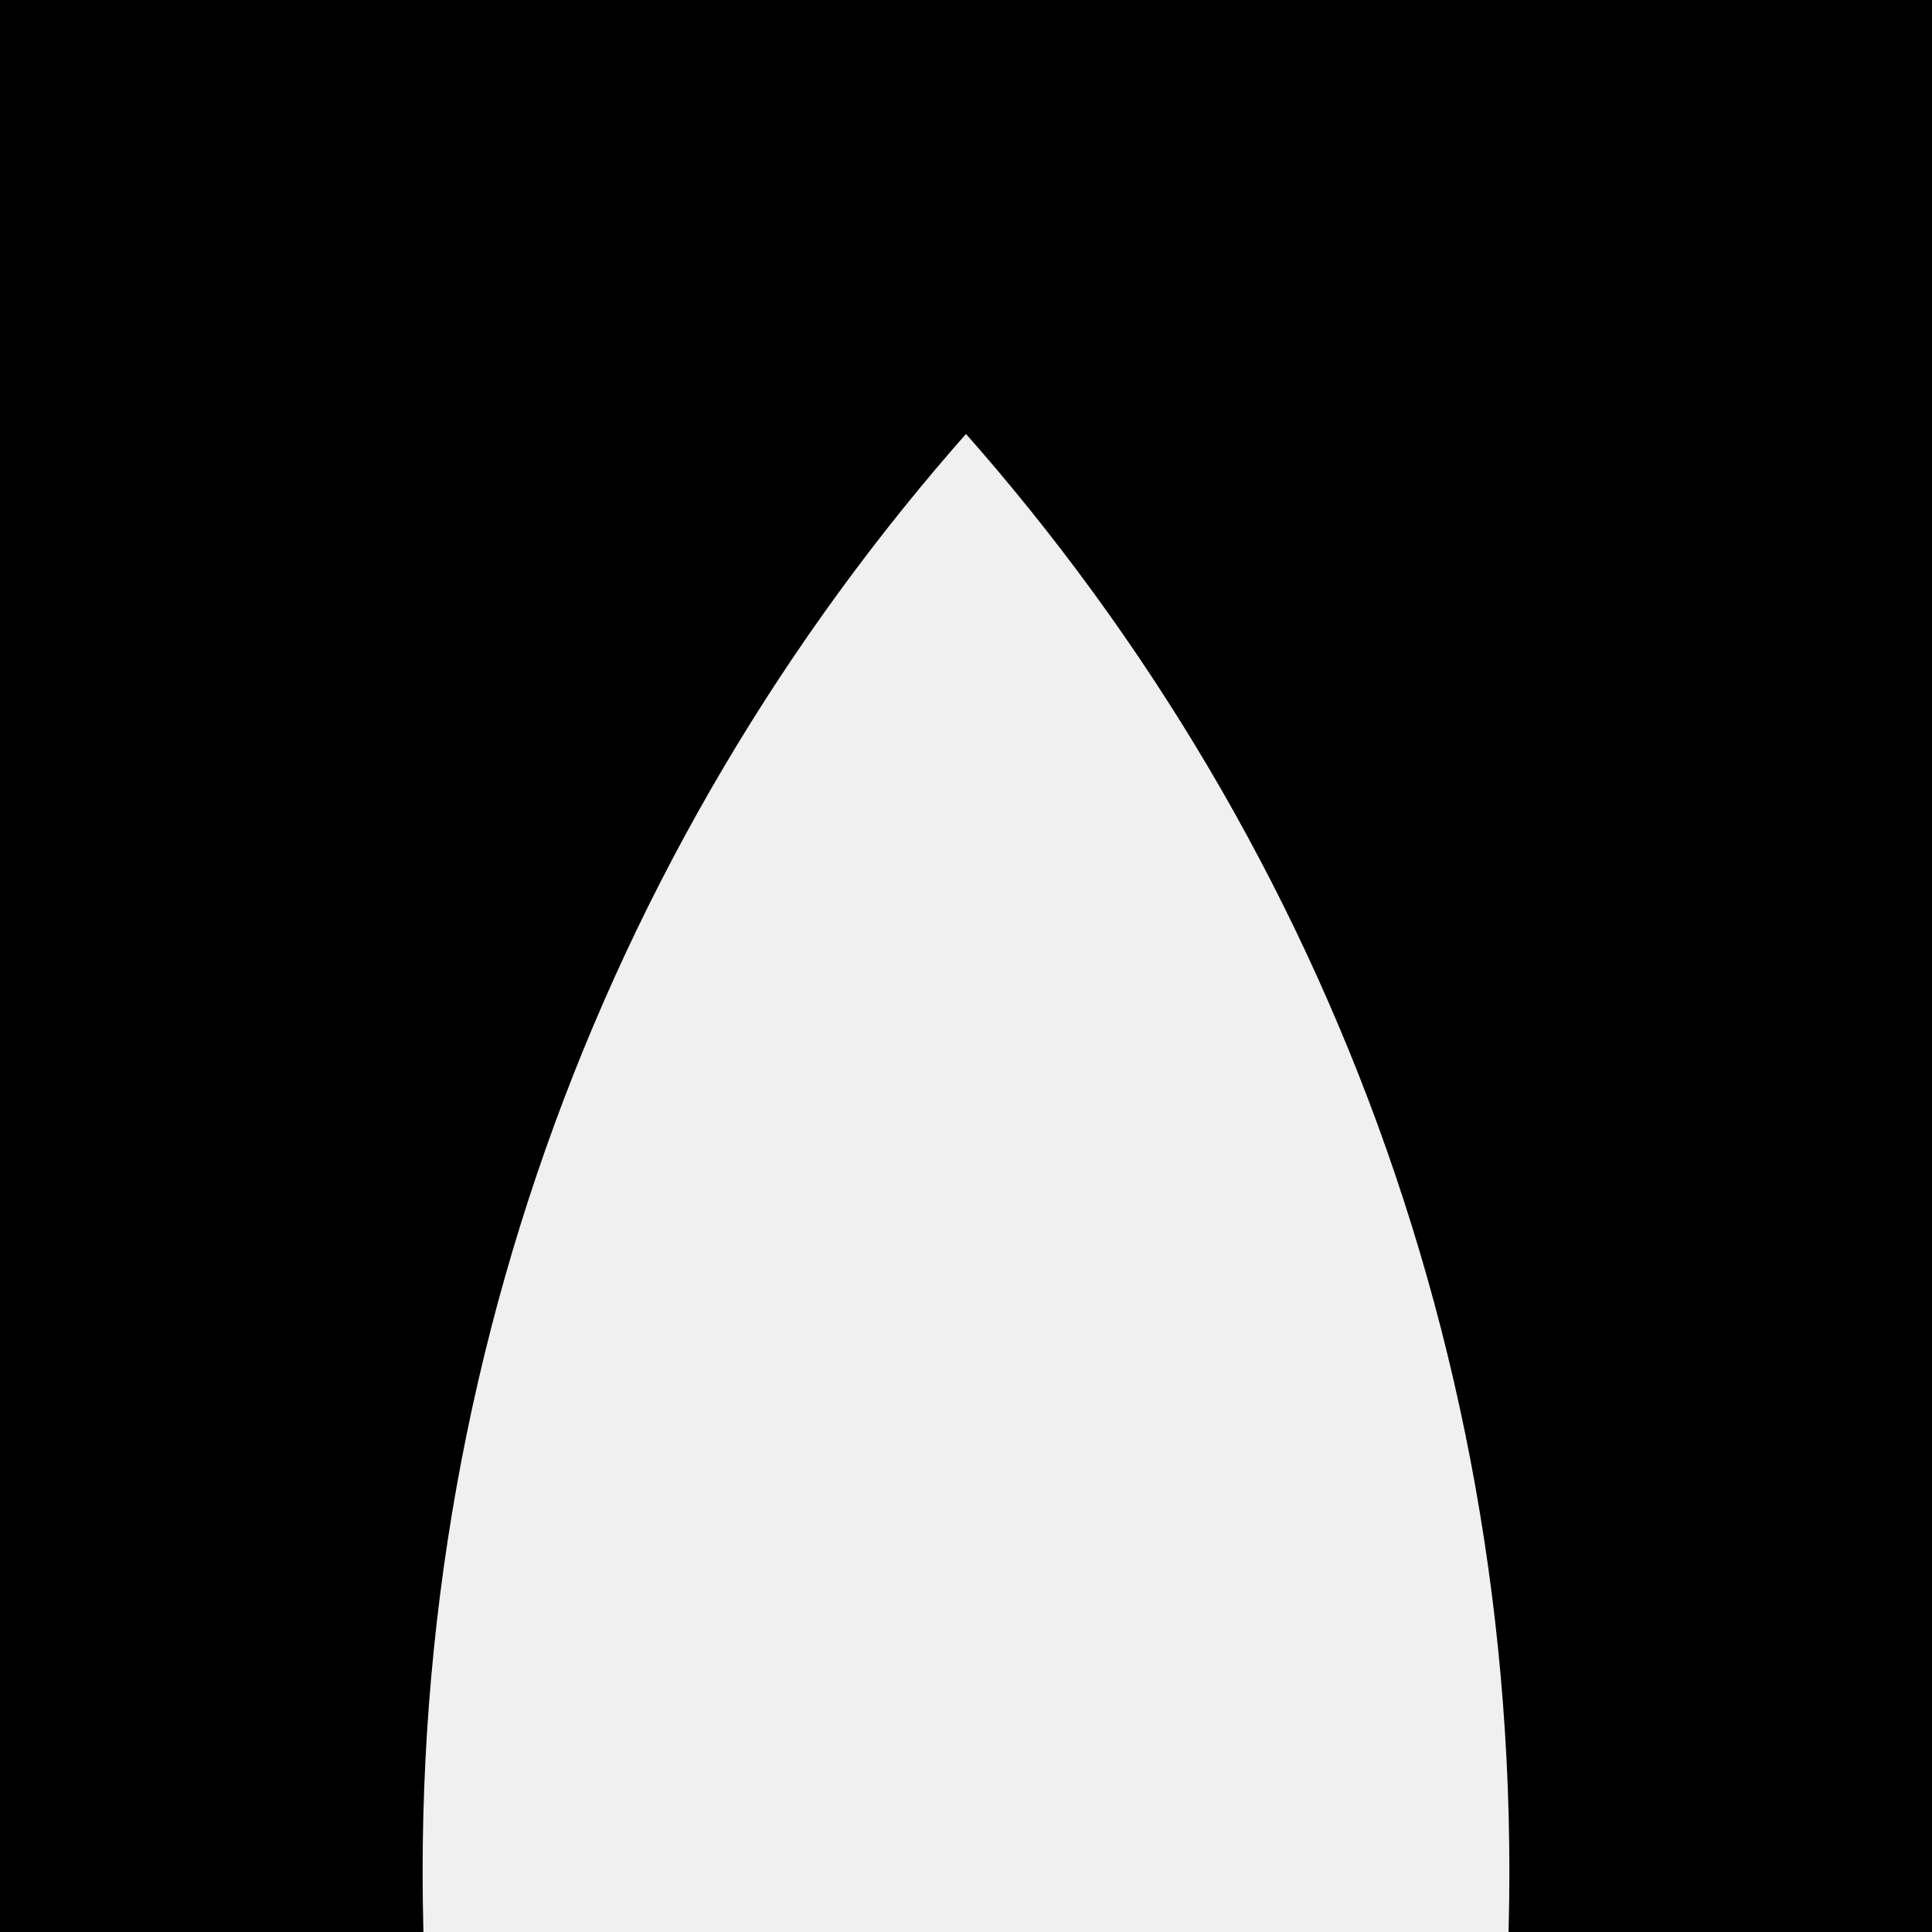
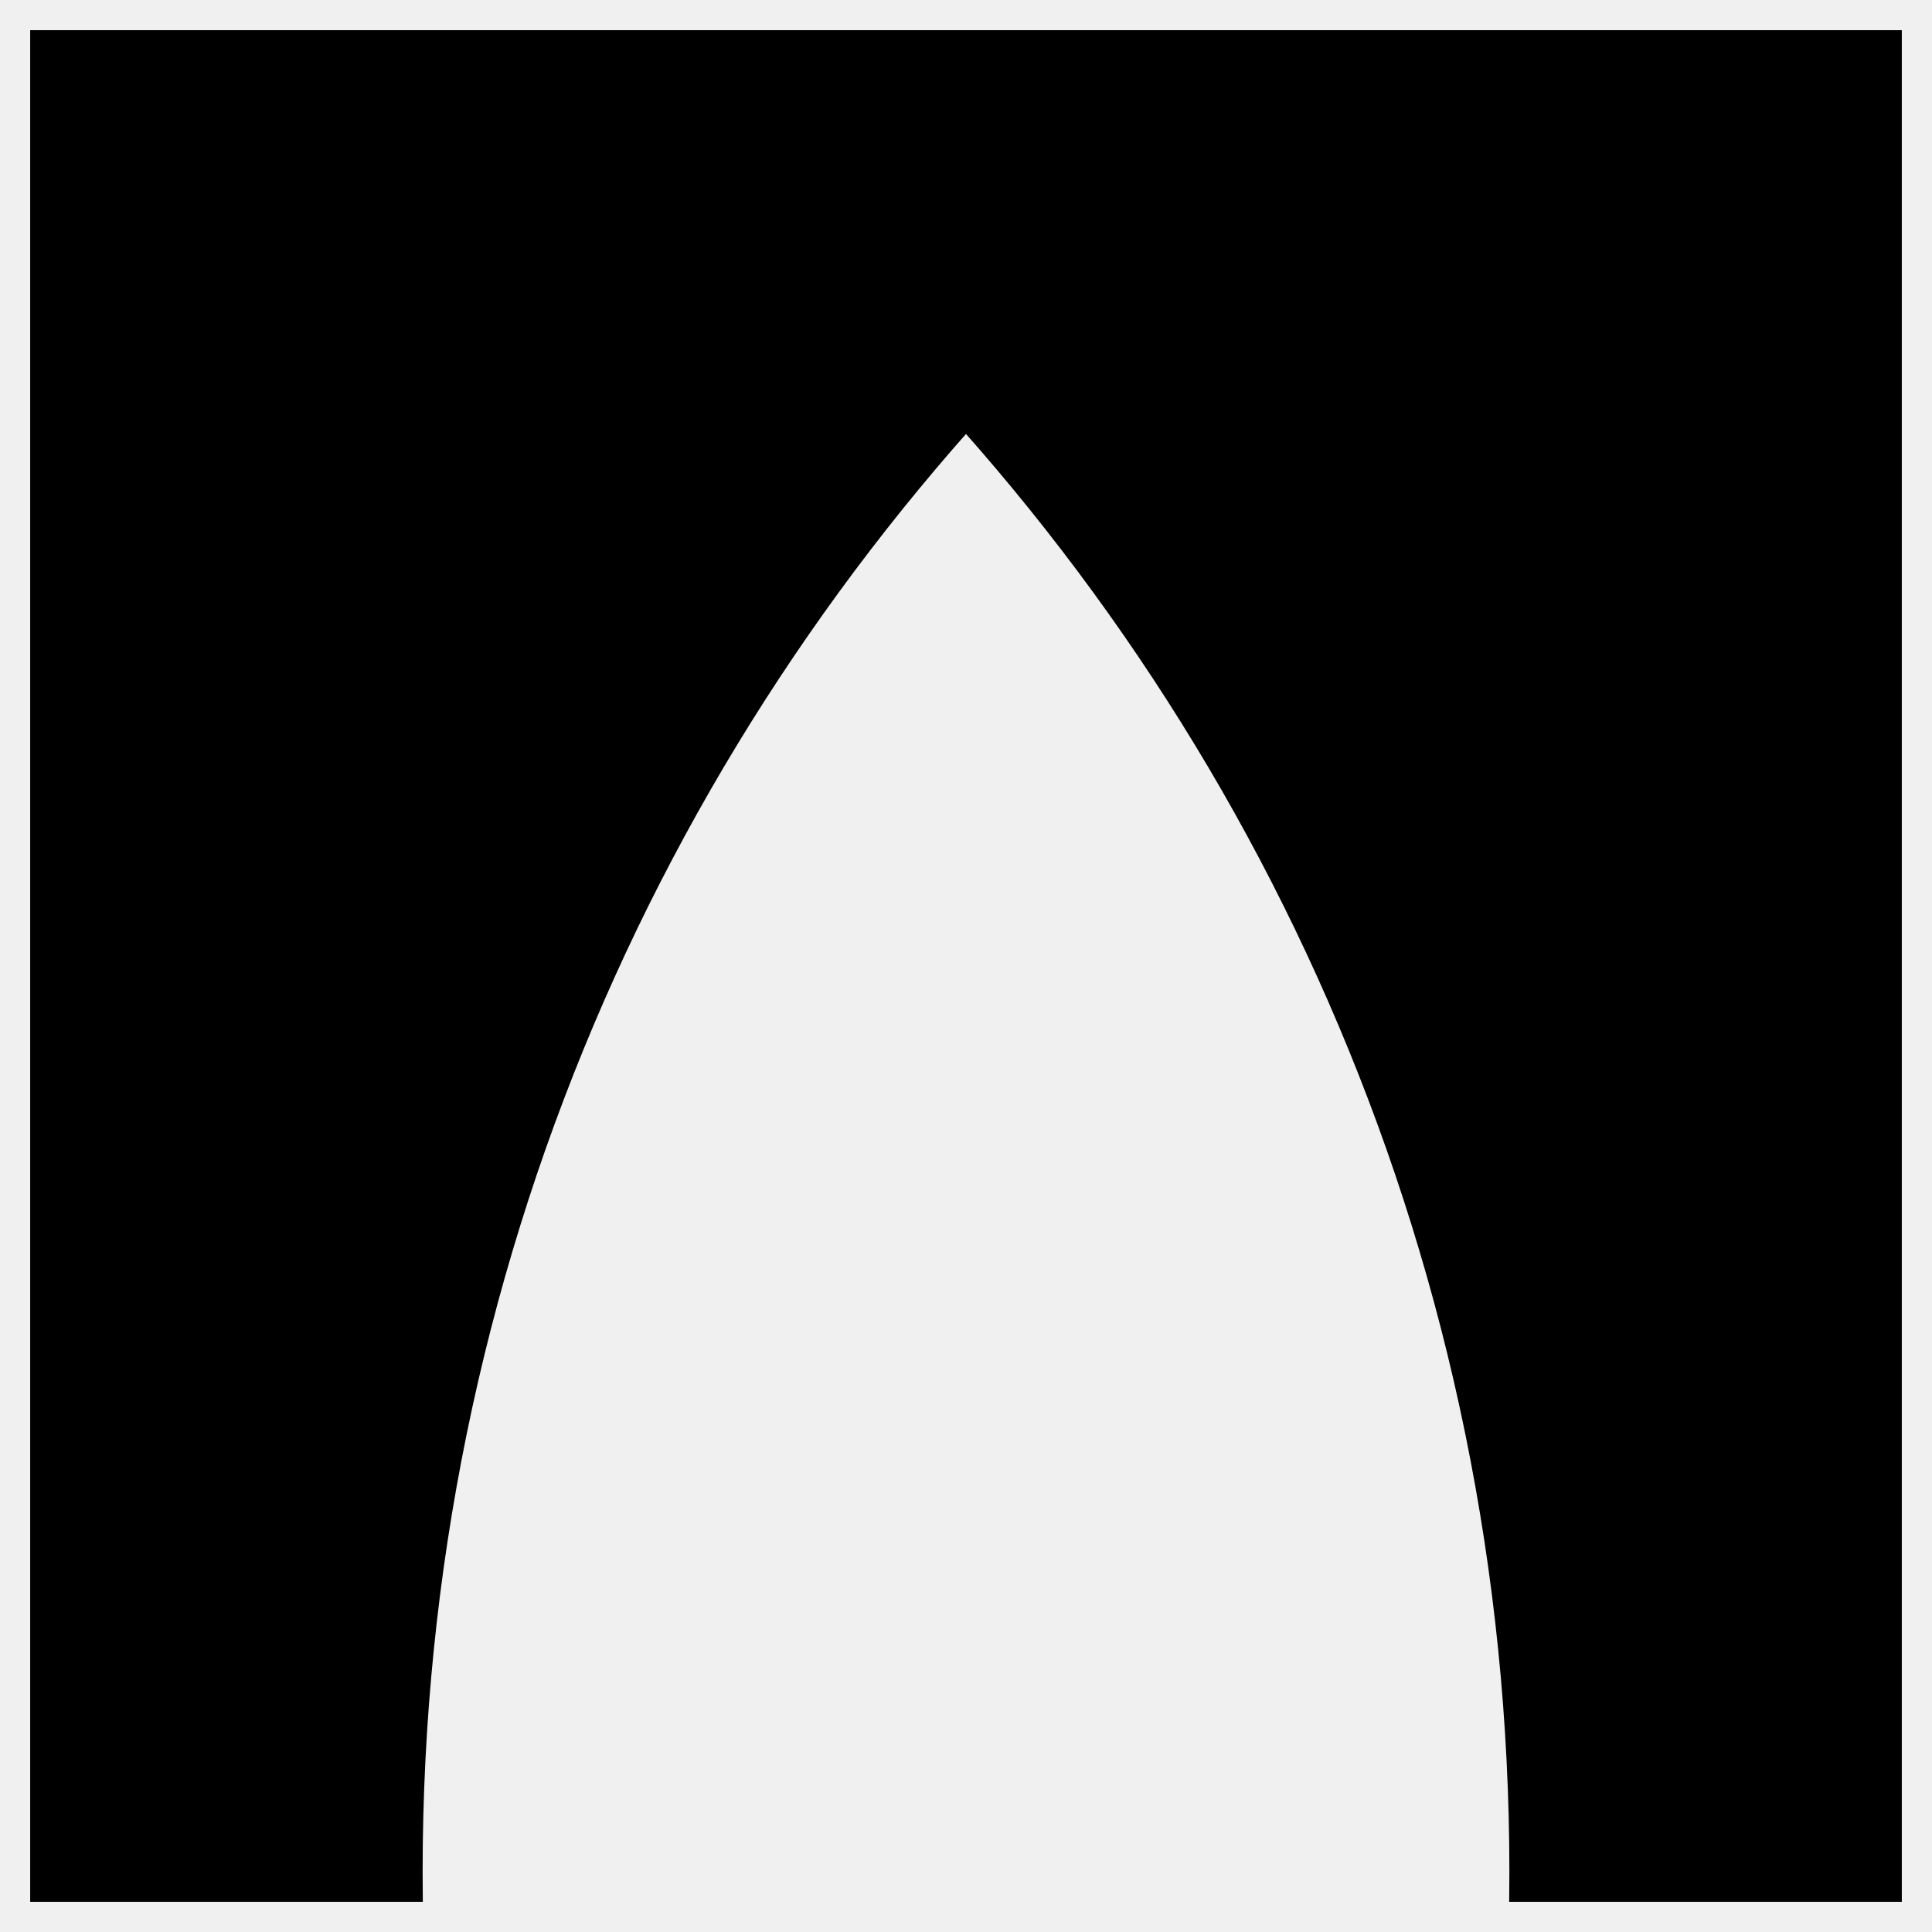
<svg xmlns="http://www.w3.org/2000/svg" version="2.0" width="64" height="64">
  <defs>
    <mask id="left">
      <g>
        <rect x="0" y="0" width="64" height="64" fill="white" />
        <ellipse cx="86" cy="62" rx="72" ry="72" fill="black" />
      </g>
    </mask>
    <mask id="right">
      <g>
        <rect x="0" y="0" width="64" height="64" fill="white" />
        <ellipse cx="-22" cy="62" rx="72" ry="72" fill="black" />
      </g>
    </mask>
  </defs>
  <g transform="translate(0, 0)">
-     <polygon points="0 0,32 0,32 64,0 64" mask="url(#left)" />
-     <polygon points="64 0,32 0,32 64,64 64" mask="url(#right)" />
+     <polygon points="1 1,32 1,32 63,1 63" mask="url(#left)" />
+     <polygon points="63 1,32 1,32 63,63 63" mask="url(#right)" />
  </g>
</svg>
